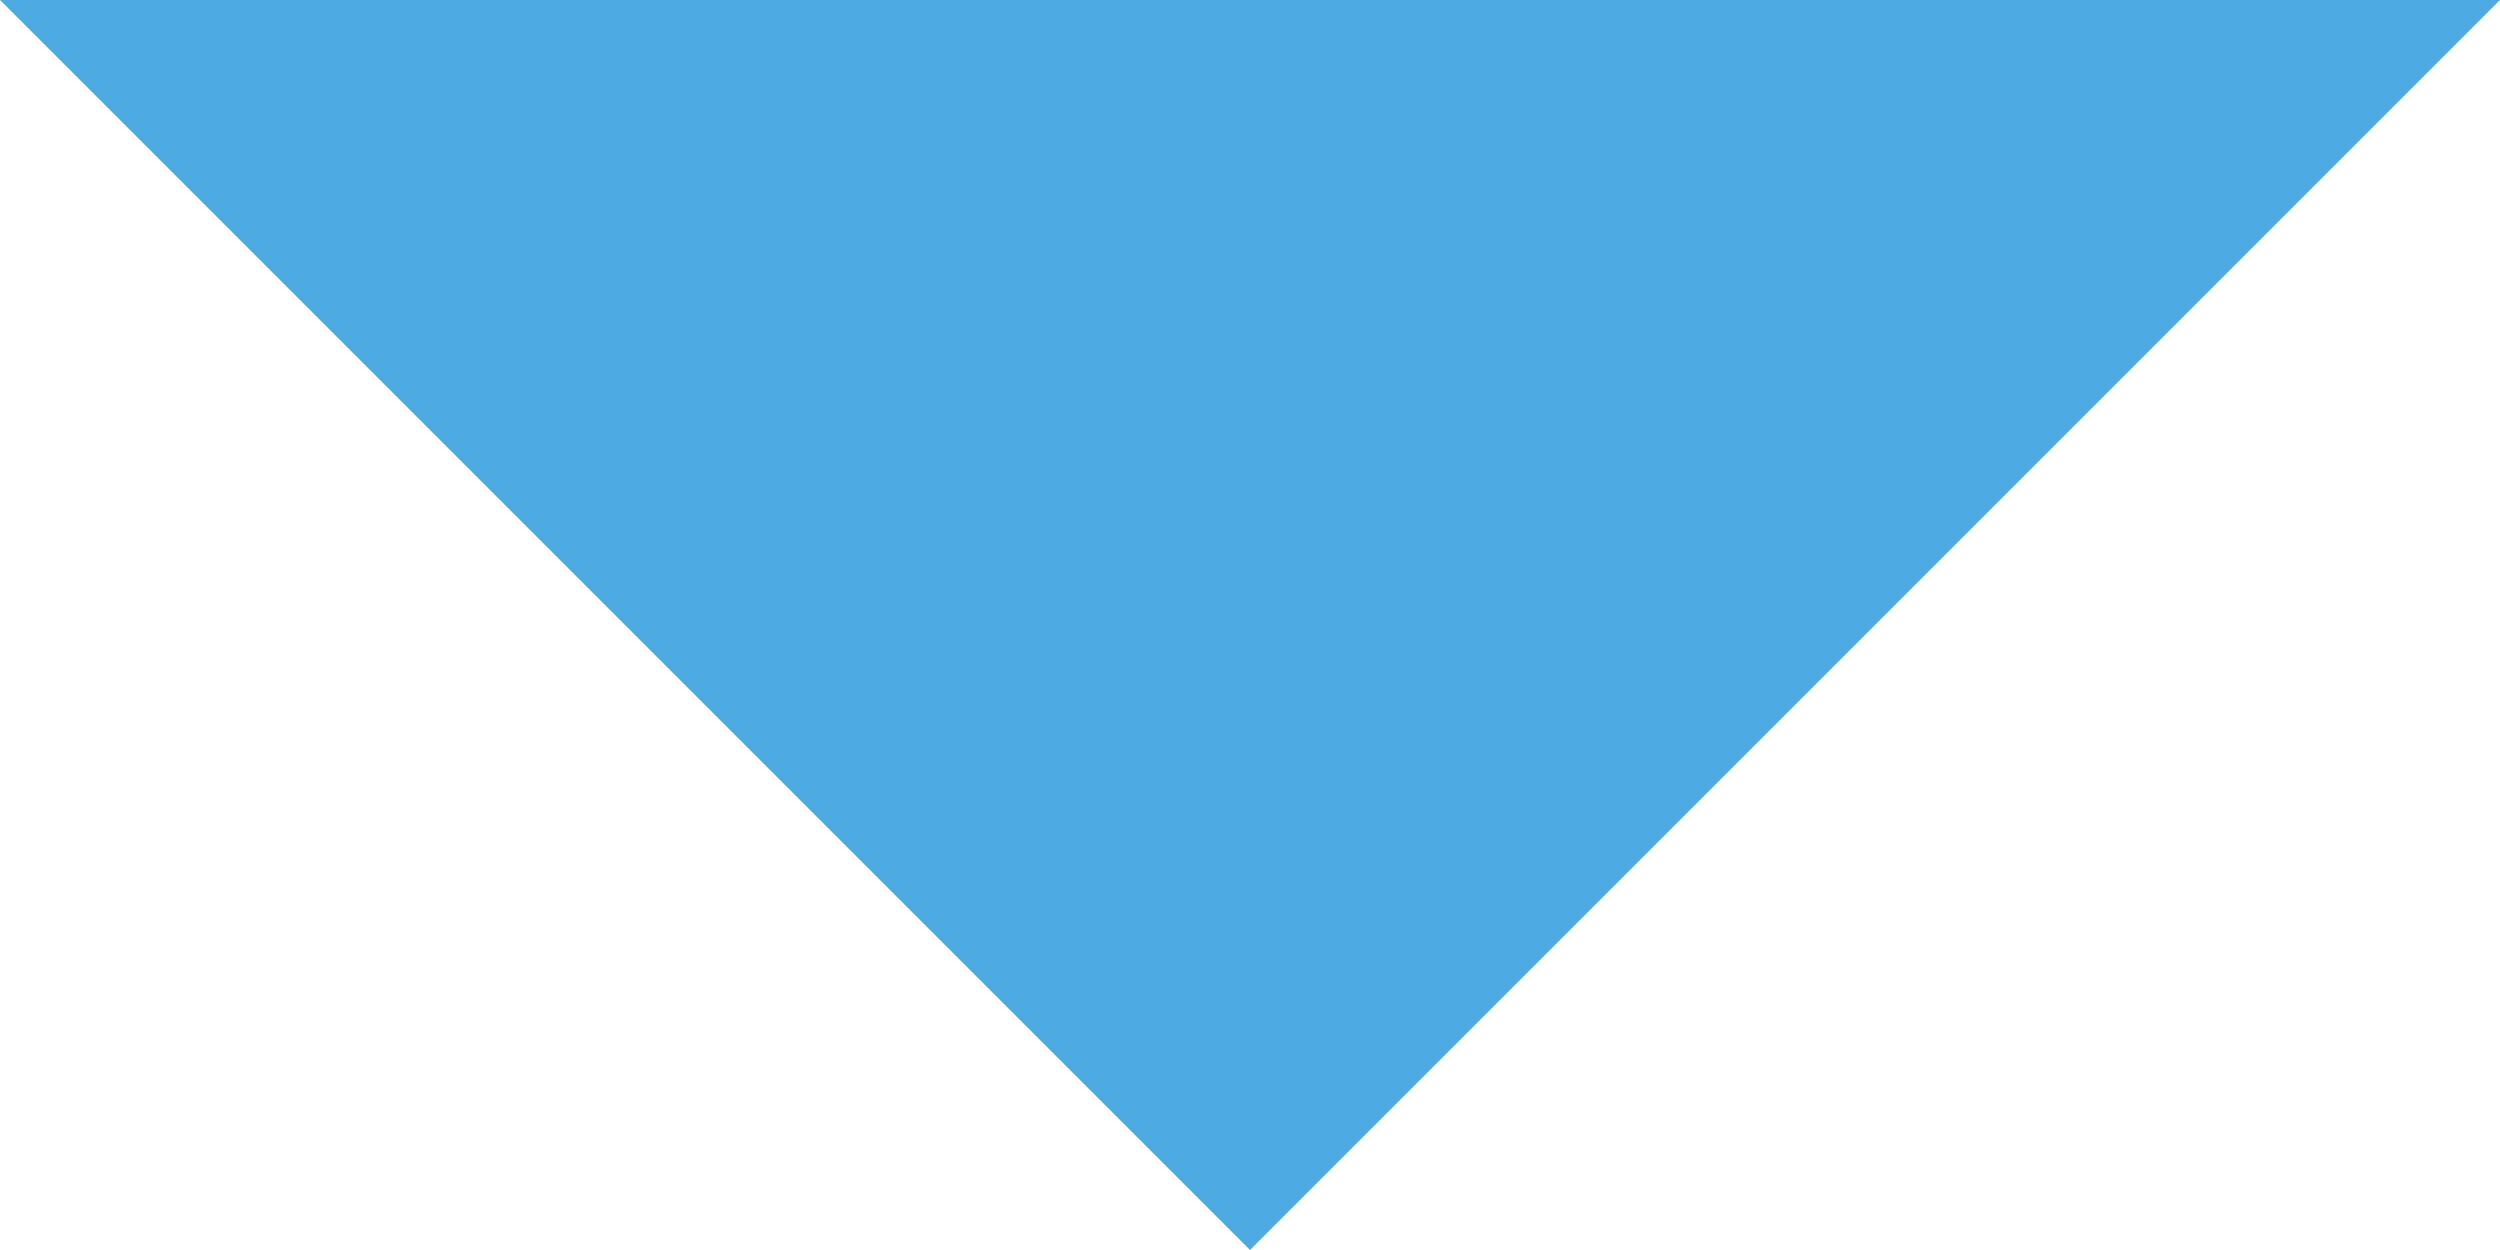
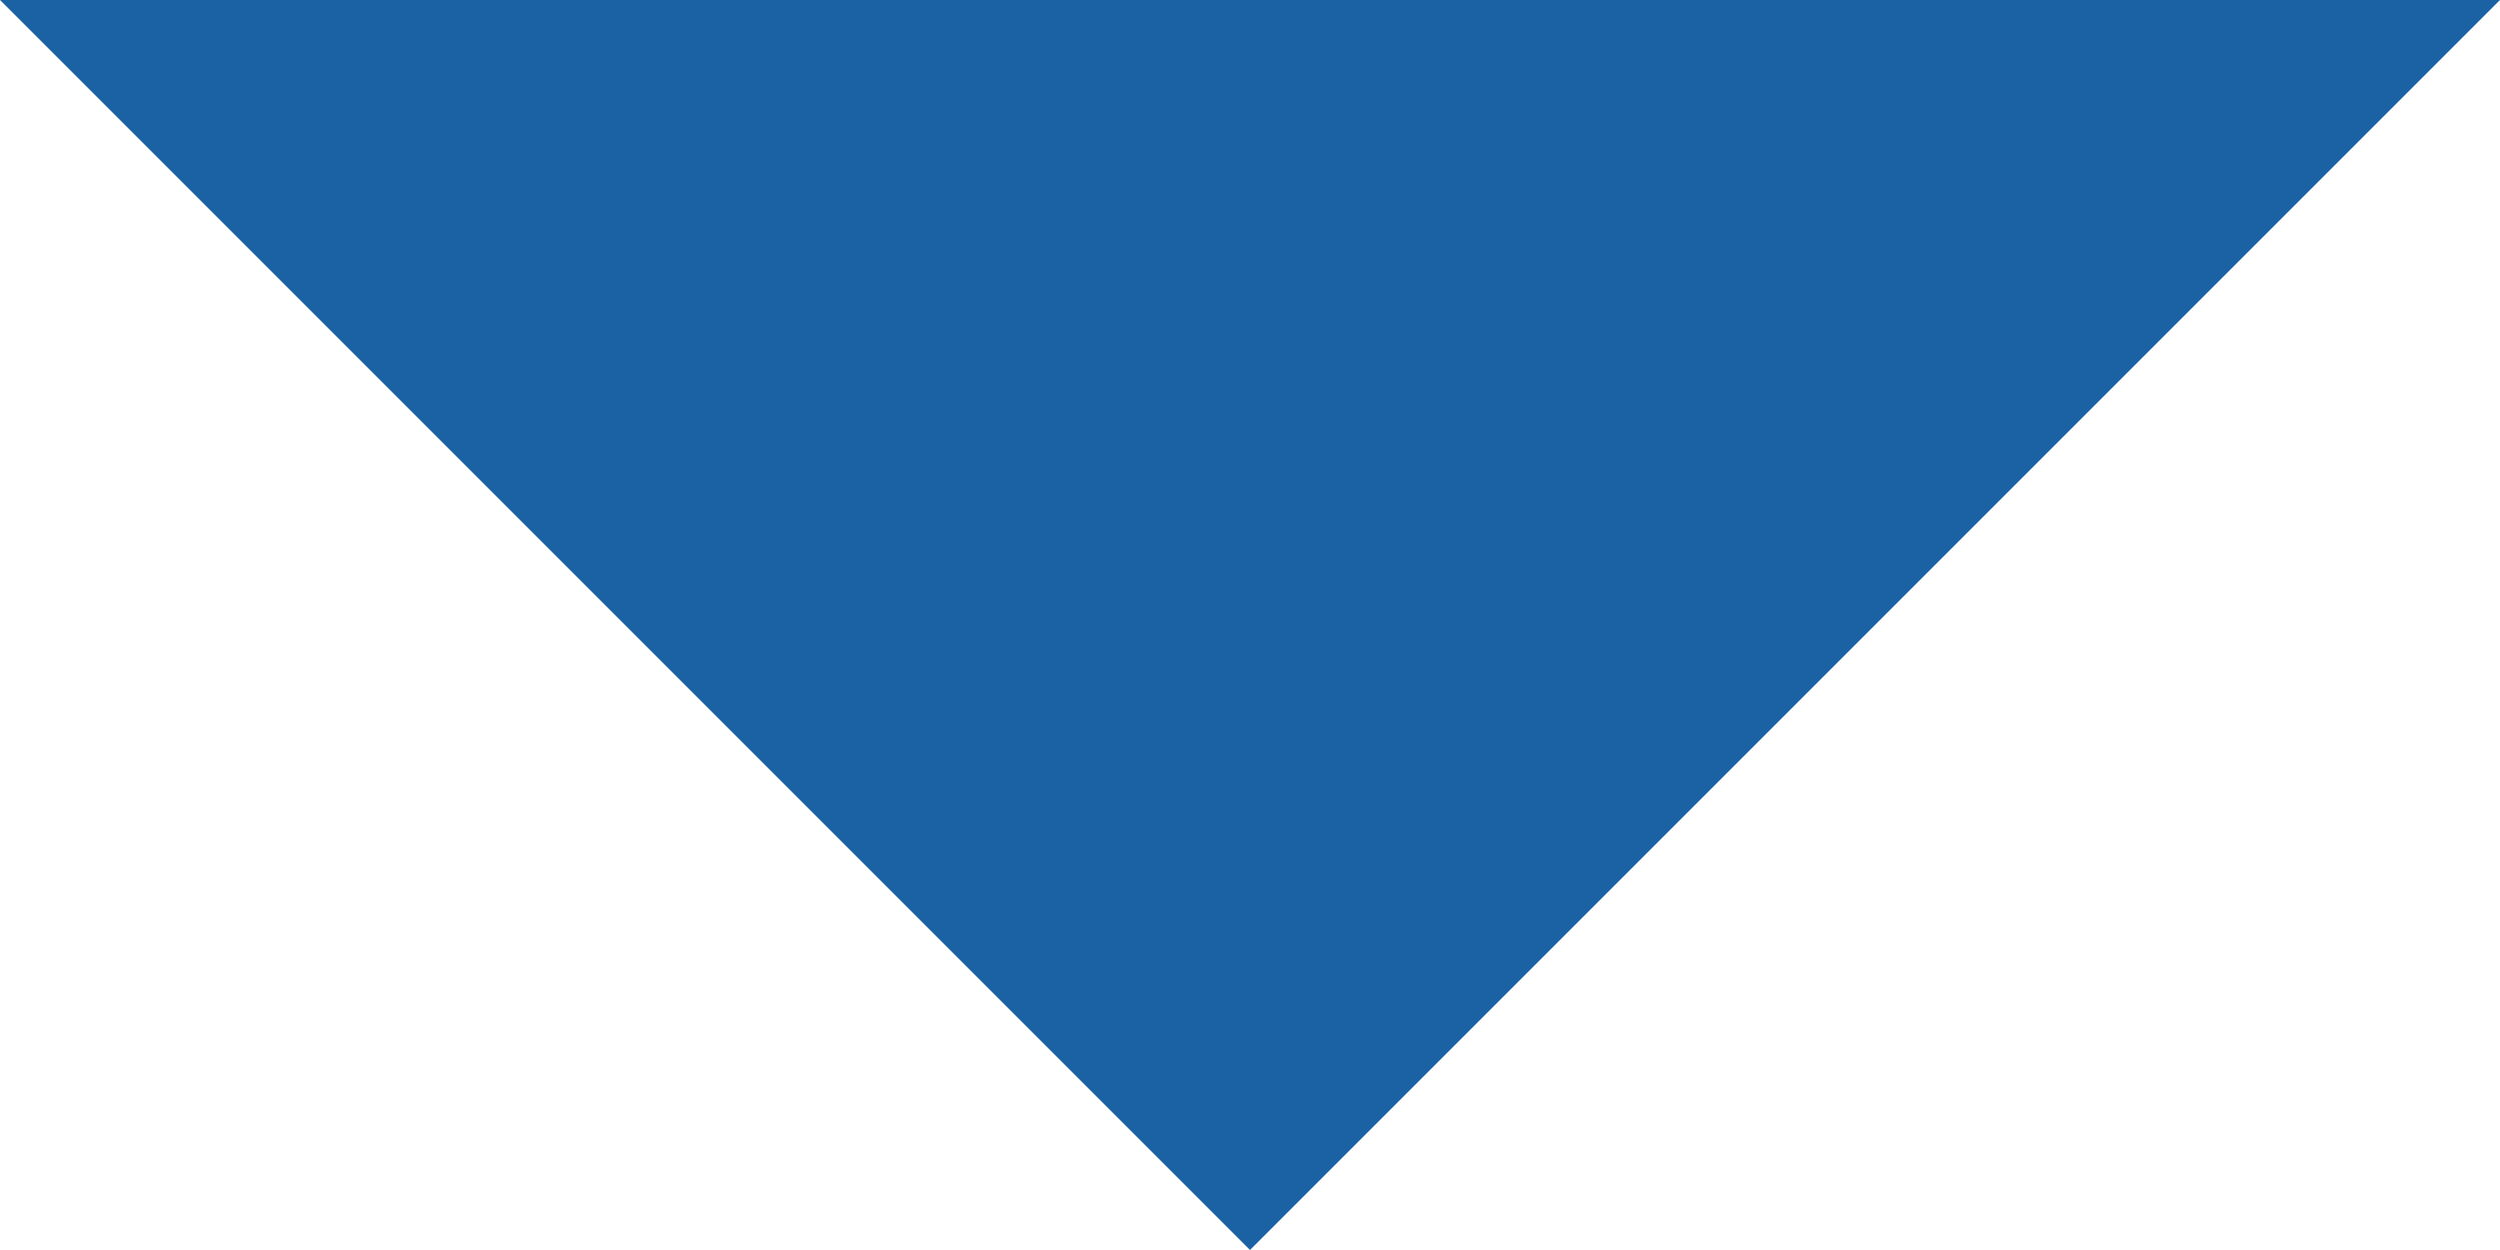
<svg xmlns="http://www.w3.org/2000/svg" version="1.1" id="レイヤー_1" x="0px" y="0px" viewBox="0 0 155.48 77.74" style="enable-background:new 0 0 155.48 77.74;" xml:space="preserve">
  <style type="text/css">
- 	.st0{fill:#4DAAE2;}
+ 	.st0{fill:#1A62A3;}
</style>
  <path id="Icon_ionic-md-arrow-dropdown" class="st0" d="M0,0l77.74,77.74L155.48,0H0z" />
-   <g>
- </g>
-   <g>
- </g>
-   <g>
- </g>
-   <g>
- </g>
-   <g>
- </g>
-   <g>
- </g>
-   <g>
- </g>
-   <g>
- </g>
-   <g>
- </g>
-   <g>
- </g>
-   <g>
- </g>
</svg>
